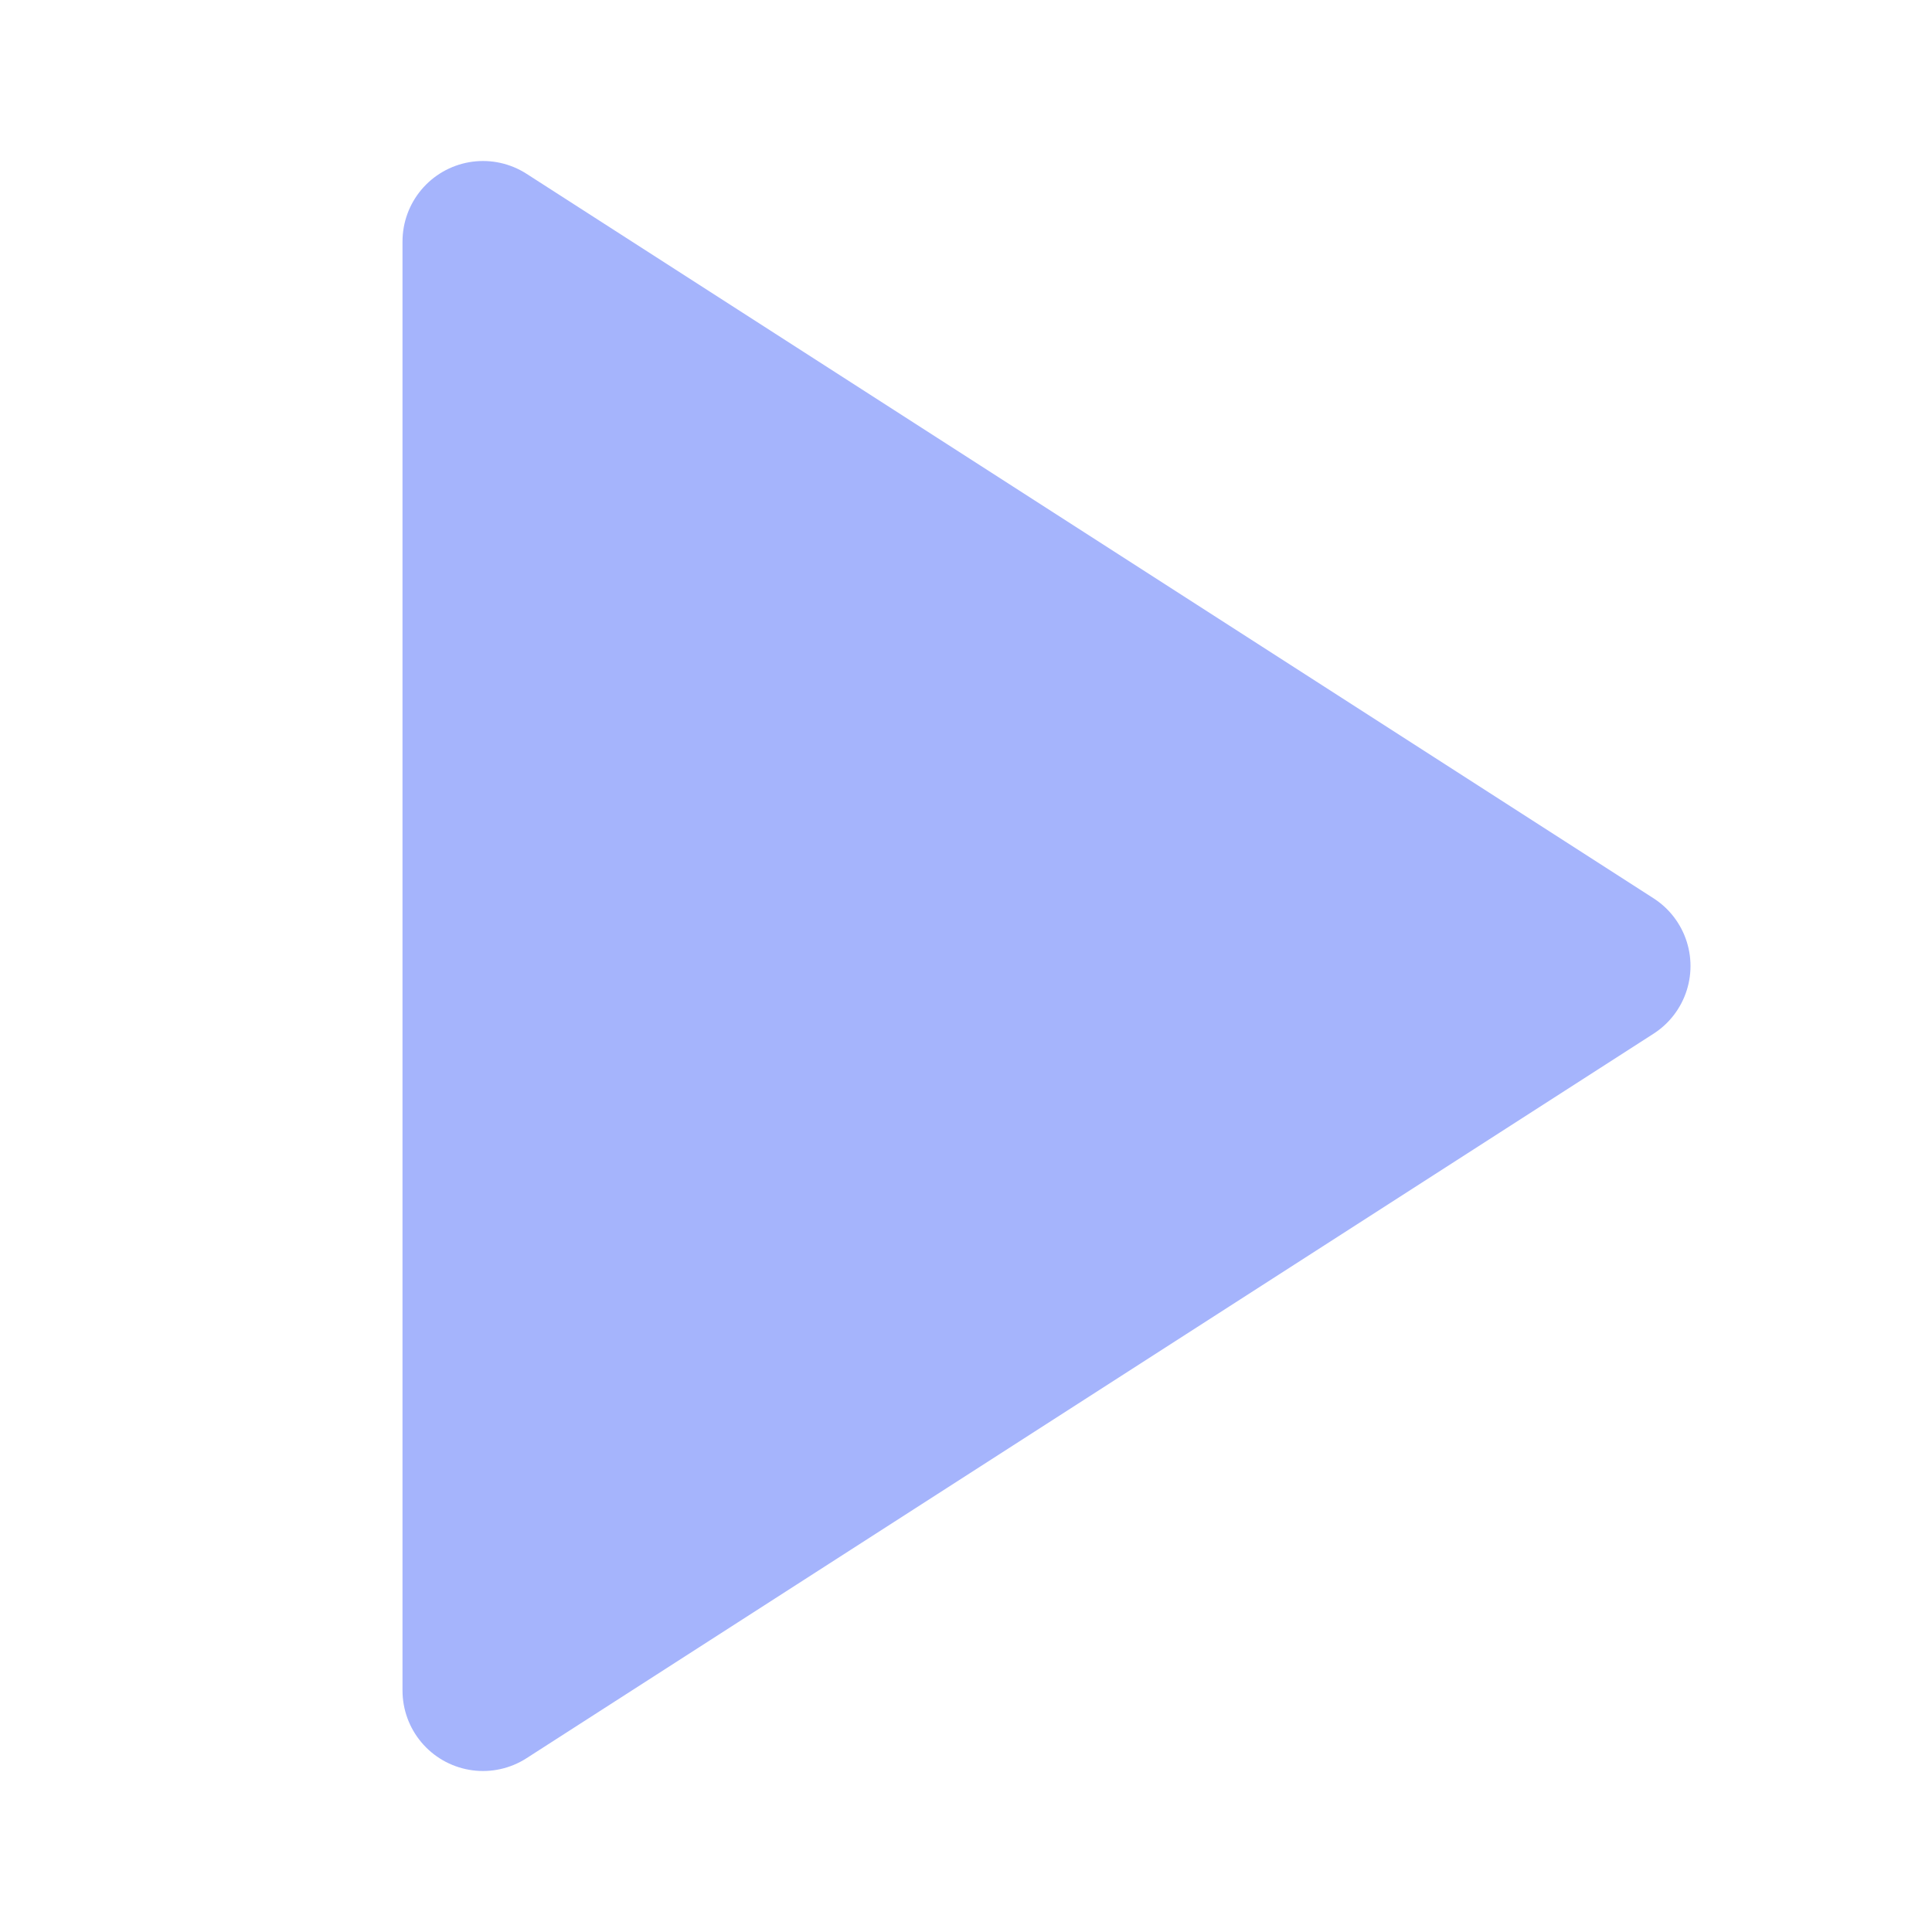
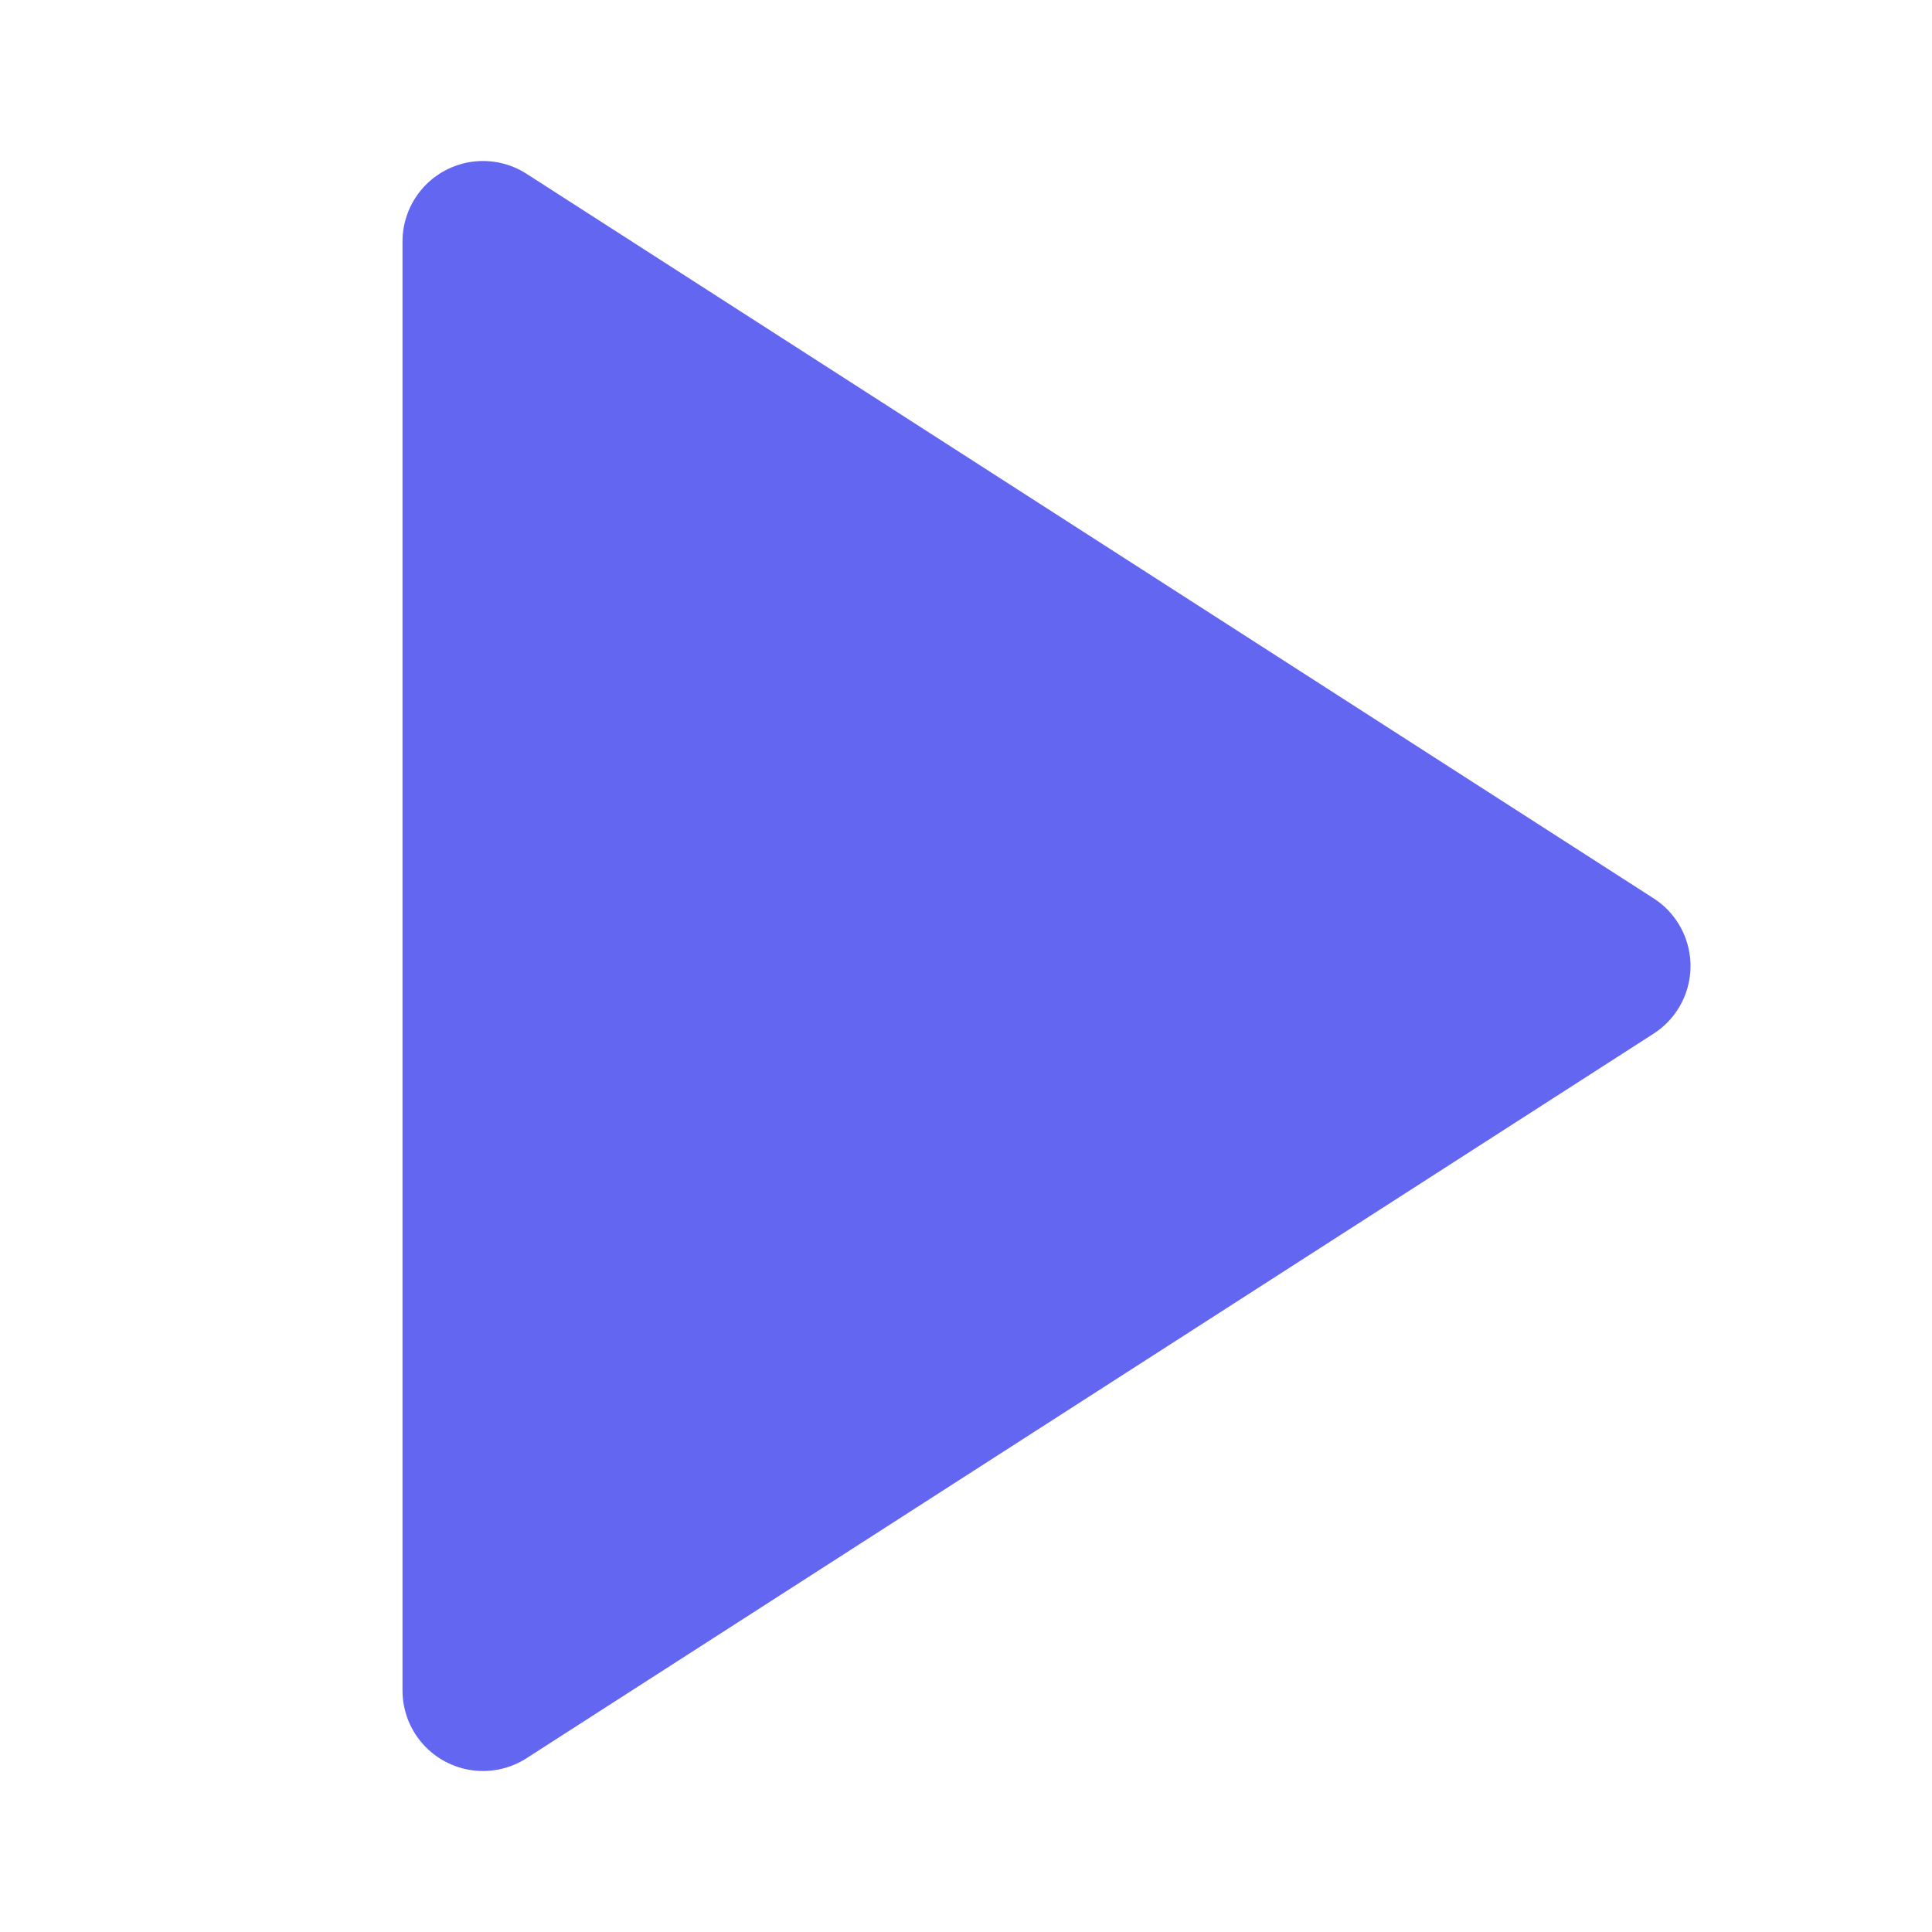
- <svg xmlns="http://www.w3.org/2000/svg" width="24" height="24" viewBox="0 0 24 24" fill="#a5b4fc" stroke="#a5b4fc" stroke-width="2" stroke-linecap="round" stroke-linejoin="round">
+ <svg xmlns="http://www.w3.org/2000/svg" width="24" height="24" viewBox="0 0 24 24" fill="#6366f1" stroke="#6366f1" stroke-width="2" stroke-linecap="round" stroke-linejoin="round">
  <polygon points="6 3 20 12 6 21 6 3" />
</svg>
